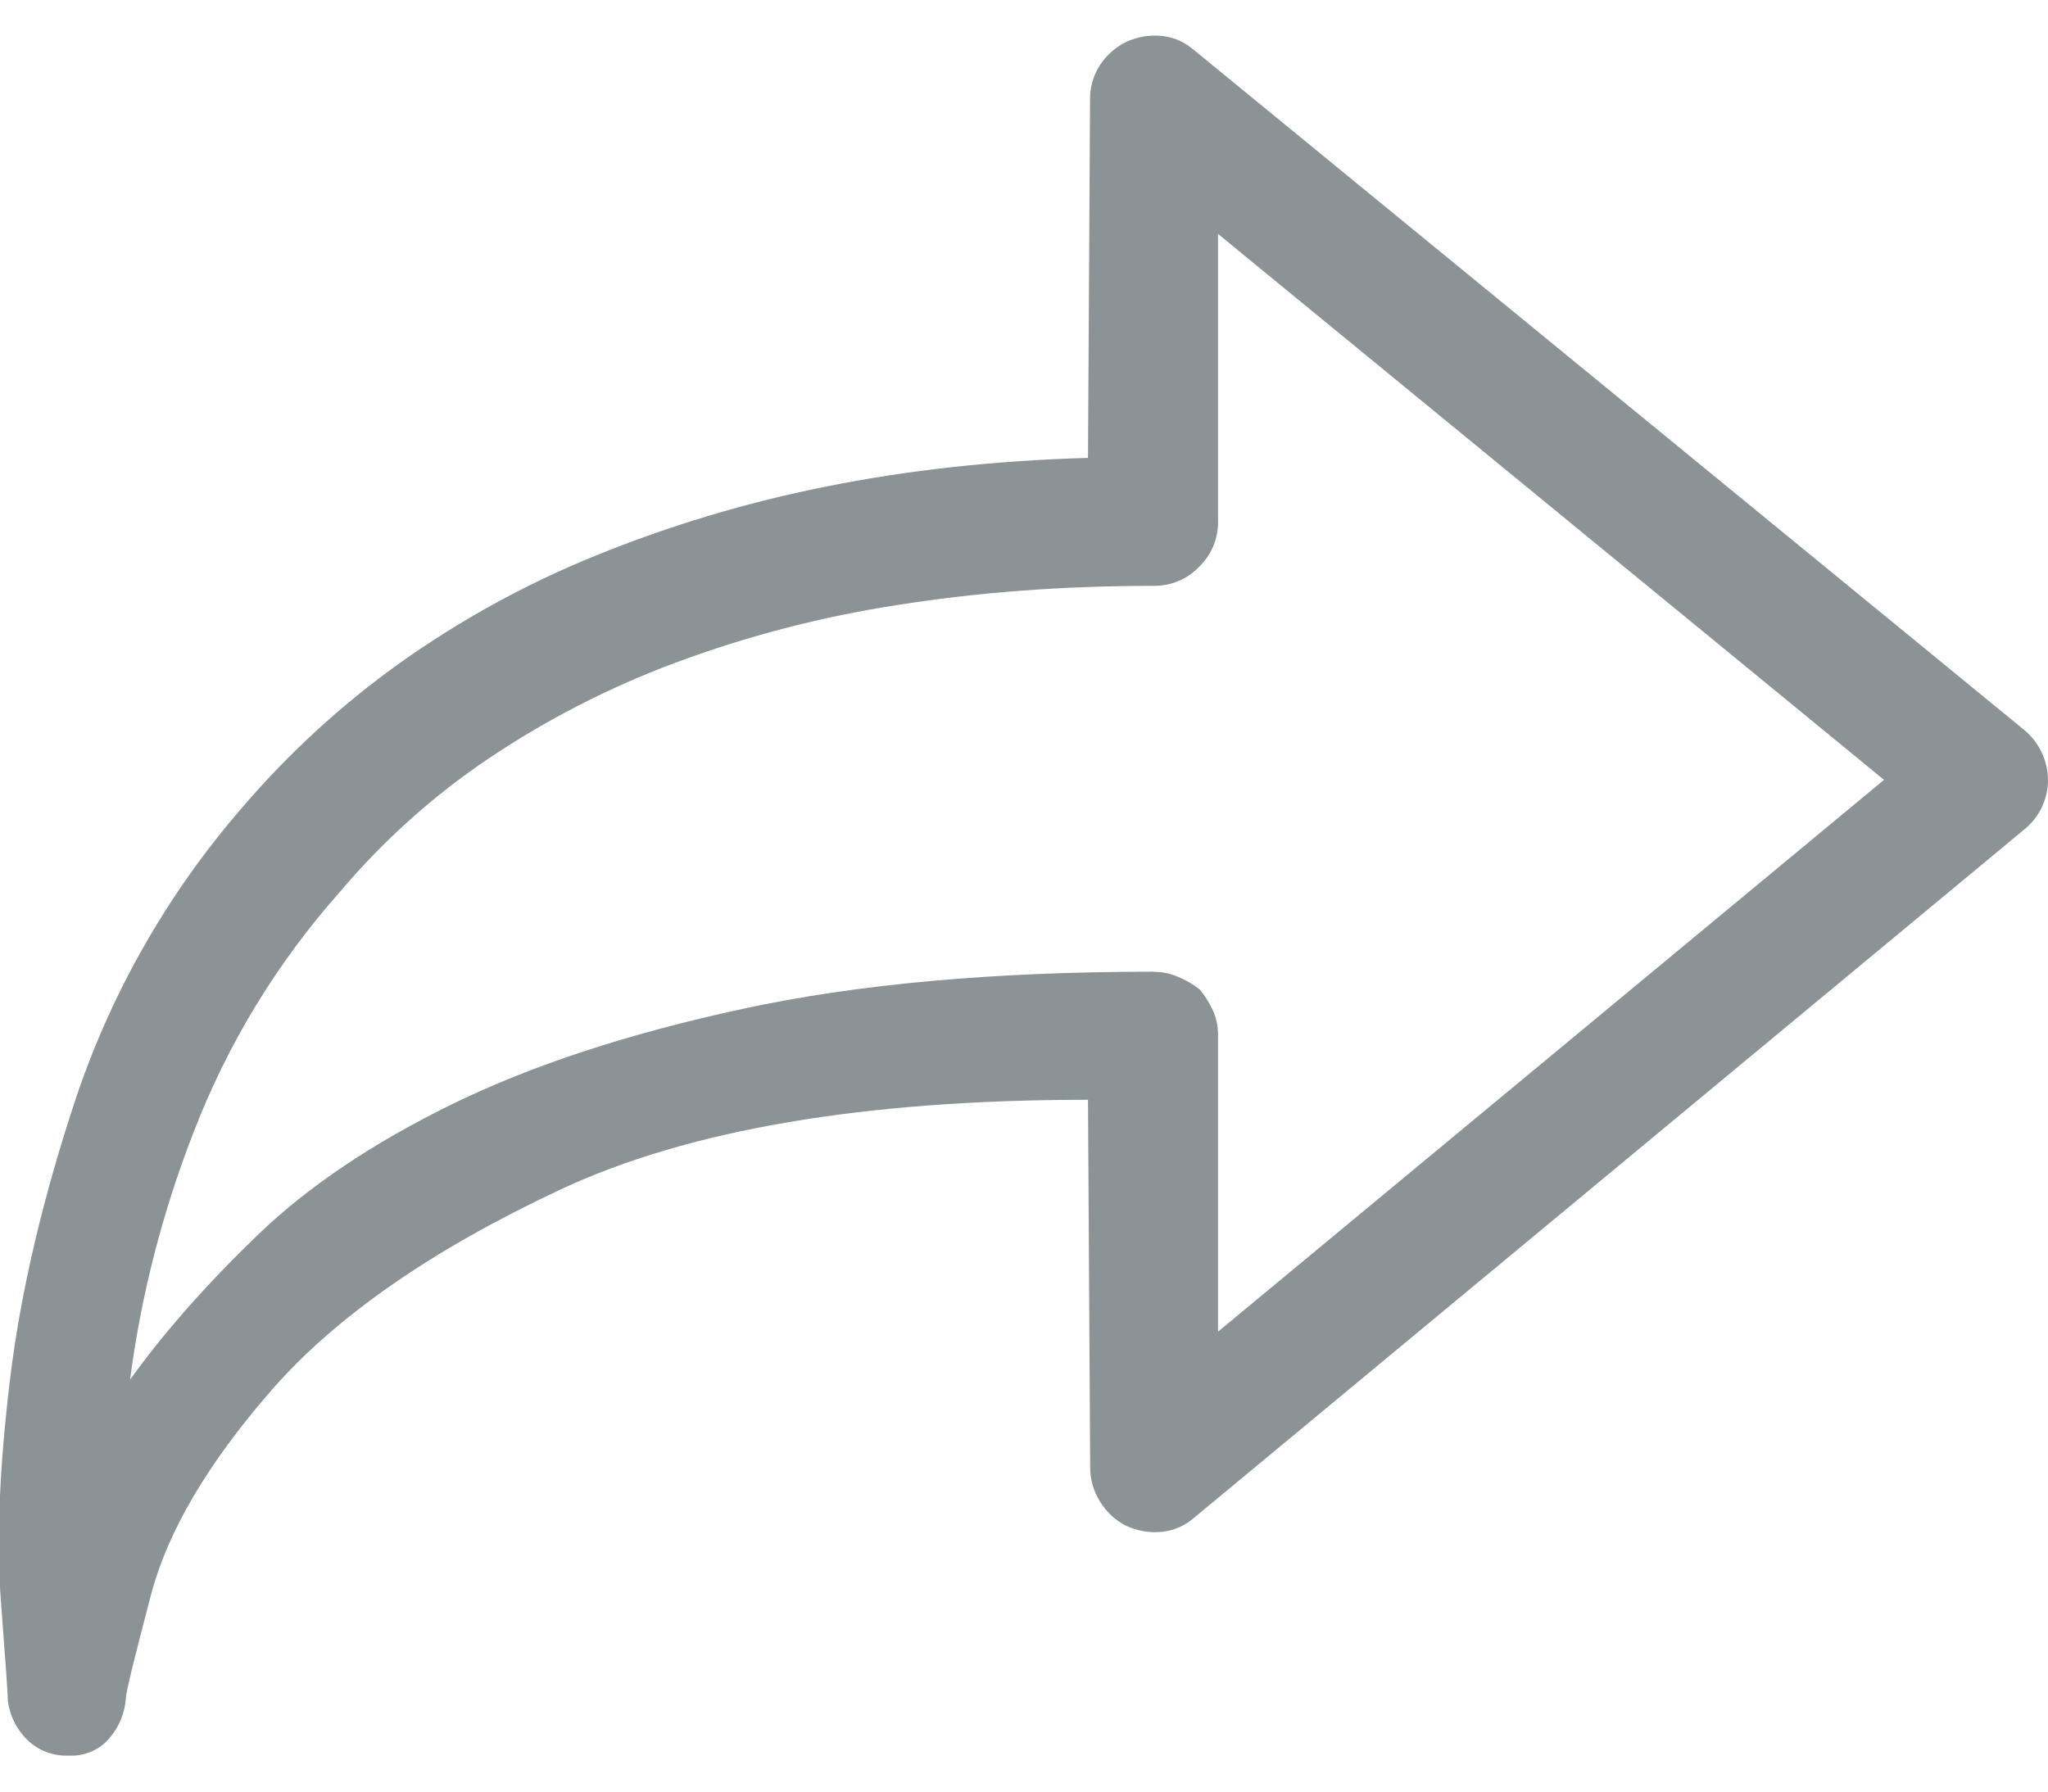
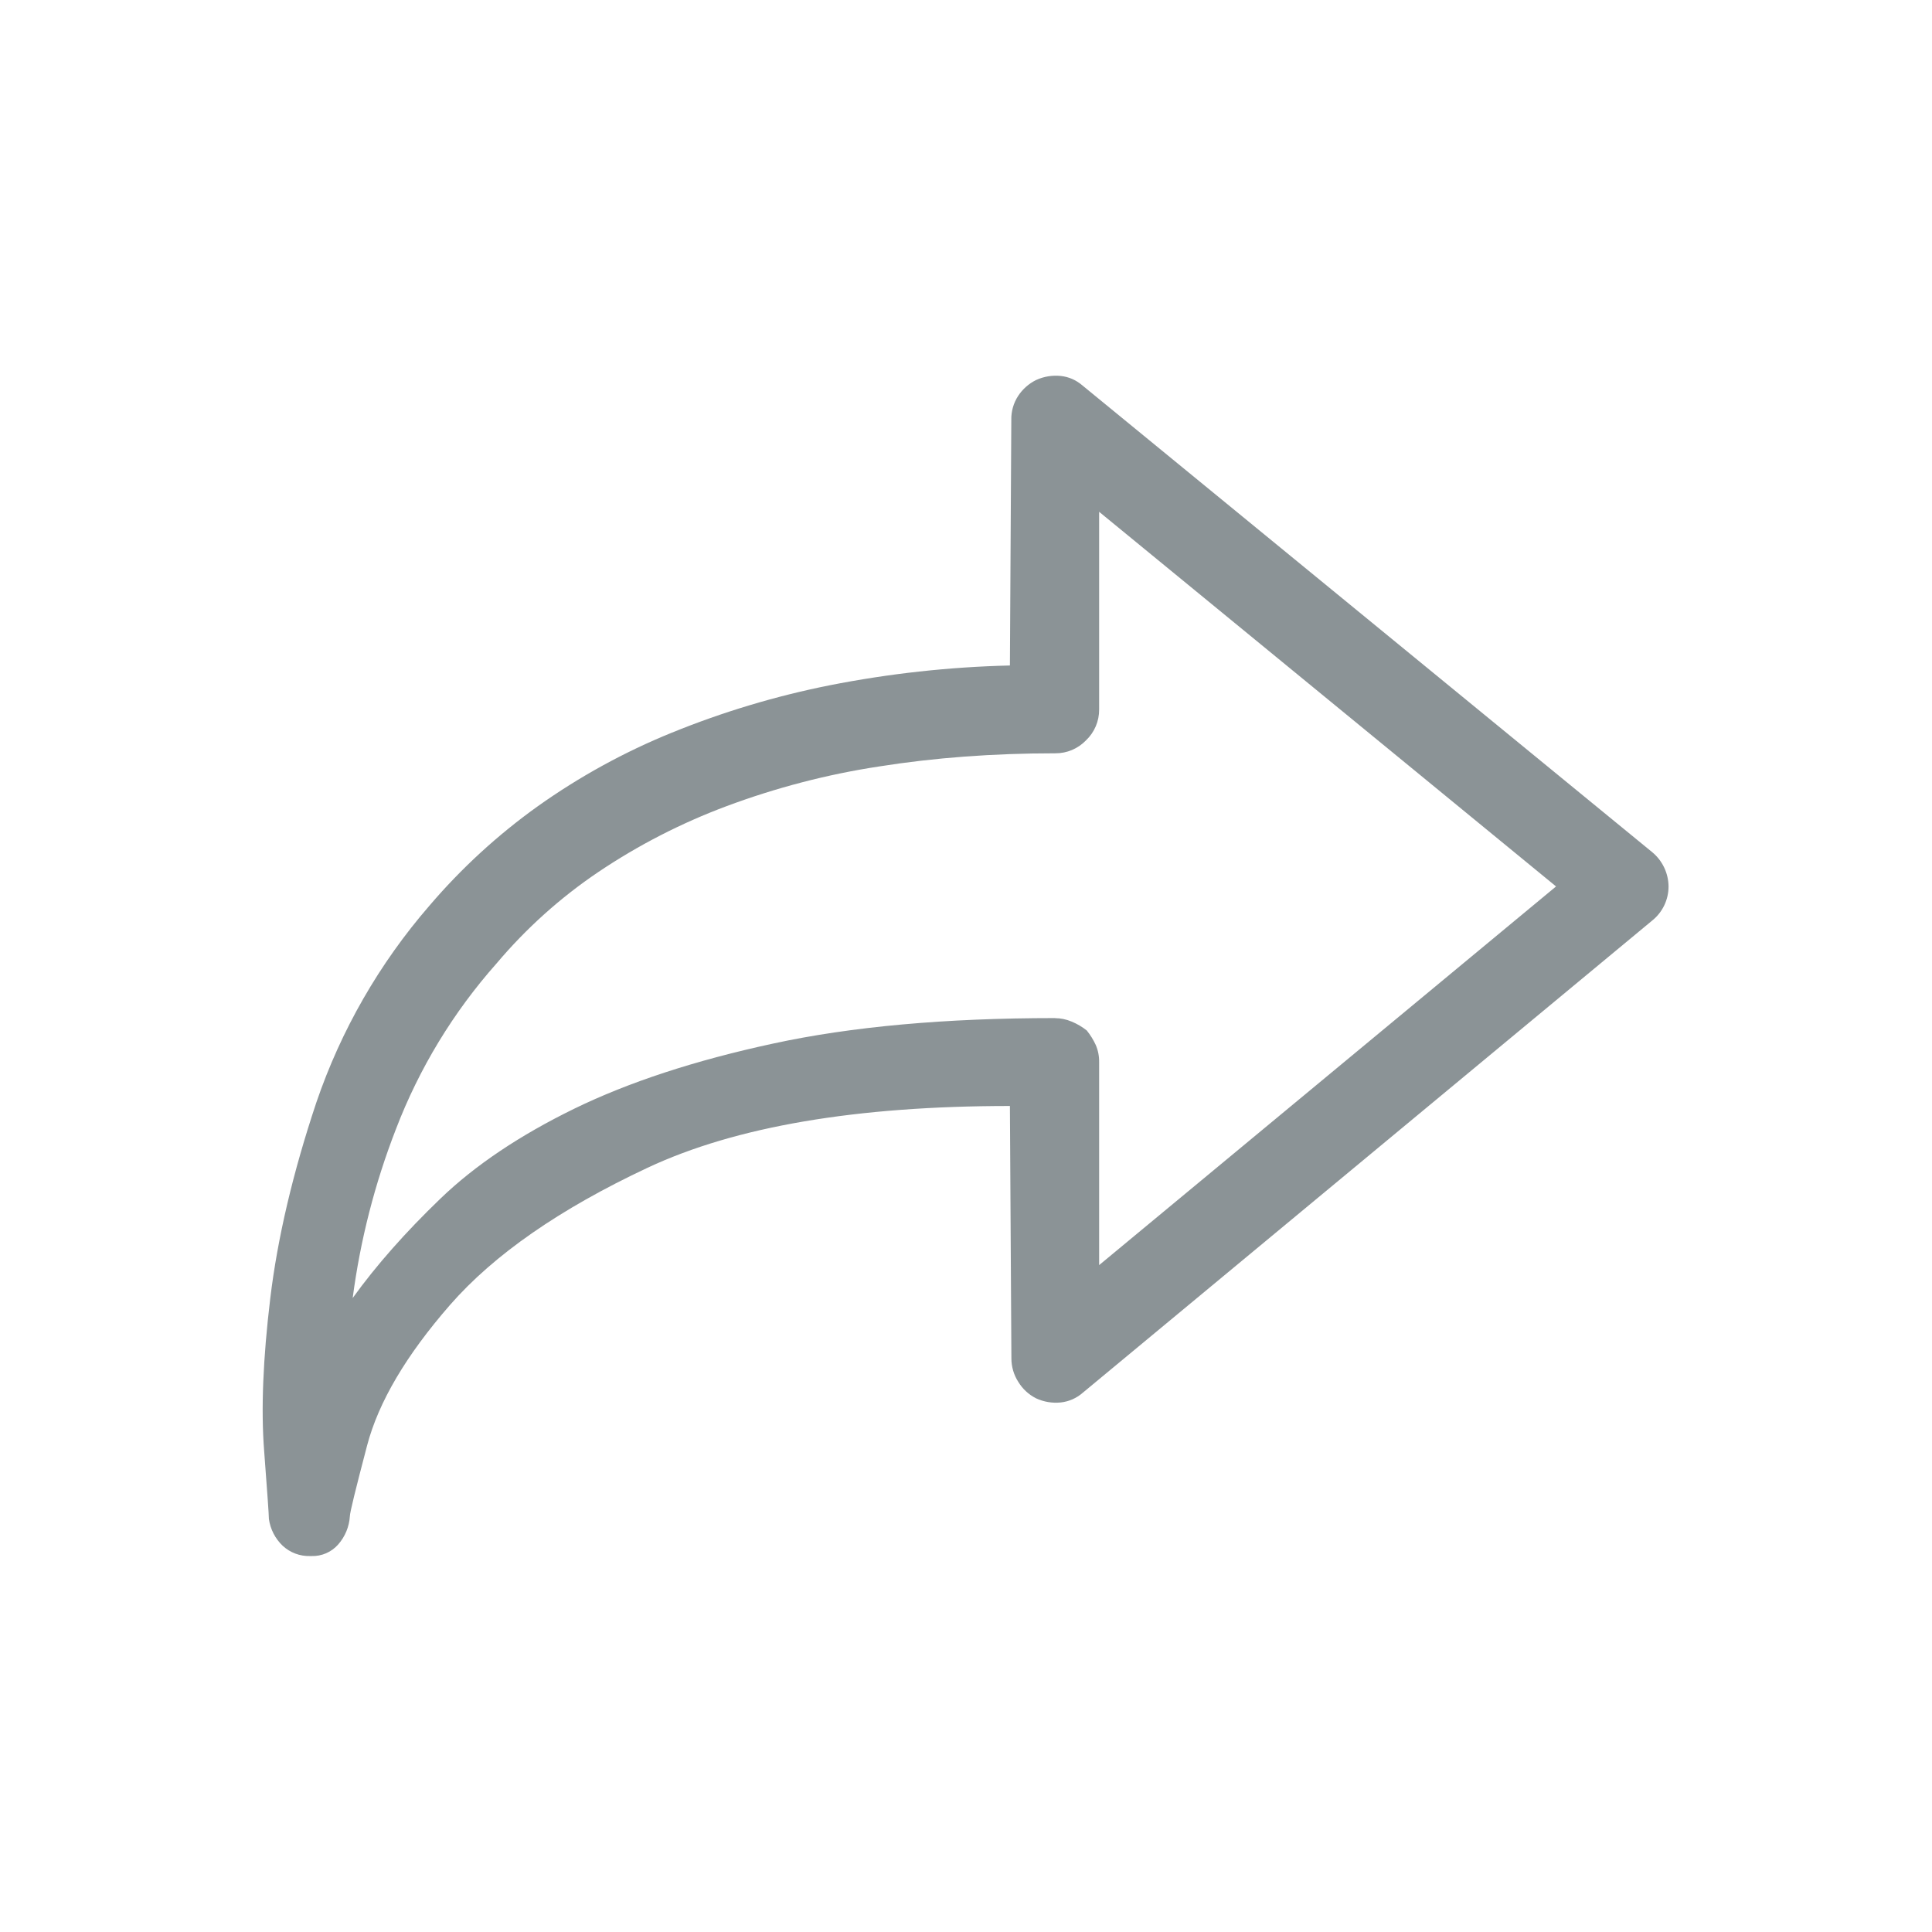
- <svg xmlns="http://www.w3.org/2000/svg" width="16" height="14" viewBox="0 0 16 14">
-   <g fill="none" fill-rule="evenodd">
-     <path d="M-3-4h22v22H-3z" />
-     <path d="M.531 13.719a.44.44 0 0 1-.312-.117.522.522 0 0 1-.157-.305c0-.042-.018-.3-.054-.774-.037-.474-.013-1.054.07-1.742.083-.687.258-1.43.524-2.226A6.74 6.74 0 0 1 1.89 6.313 6.89 6.89 0 0 1 3.125 5.18a7.514 7.514 0 0 1 1.523-.836 9.899 9.899 0 0 1 1.797-.54c.64-.13 1.326-.205 2.055-.226L8.516.781a.48.48 0 0 1 .078-.273.52.52 0 0 1 .203-.18.537.537 0 0 1 .281-.047c.094.01.177.047.25.11l6.485 5.312a.513.513 0 0 1 .187.39.498.498 0 0 1-.188.391L9.329 11.86a.453.453 0 0 1-.25.11.537.537 0 0 1-.281-.047.501.501 0 0 1-.203-.188.493.493 0 0 1-.078-.265L8.5 8.594c-1.75 0-3.125.234-4.125.703s-1.75.99-2.25 1.562c-.5.573-.815 1.107-.945 1.602-.13.495-.196.763-.196.805a.538.538 0 0 1-.132.32.387.387 0 0 1-.305.133H.53zm8.485-6.125c.062 0 .125.013.187.039a.72.72 0 0 1 .172.101.777.777 0 0 1 .102.164.473.473 0 0 1 .039.196v2.312l5.203-4.312-5.203-4.266v2.25a.48.48 0 0 1-.149.352.48.48 0 0 1-.351.148c-.709 0-1.375.05-2 .149a8.793 8.793 0 0 0-1.743.453 7.012 7.012 0 0 0-1.46.75 5.65 5.65 0 0 0-1.157 1.039 6.162 6.162 0 0 0-1.148 1.89 8.291 8.291 0 0 0-.492 1.922c.27-.375.604-.752 1-1.133.395-.38.903-.72 1.523-1.023.62-.302 1.375-.55 2.266-.742.89-.193 1.96-.29 3.21-.29z" fill="#8B9396" />
-   </g>
+ <svg xmlns="http://www.w3.org/2000/svg" fill="none" viewBox="0 0 22 22">
+   <path fill="#8B9396" fill-rule="evenodd" d="M3.531 17.719a.44.44 0 0 1-.312-.117.522.522 0 0 1-.157-.305c0-.042-.018-.3-.054-.774-.037-.474-.013-1.054.07-1.742.083-.687.258-1.43.524-2.226a6.74 6.74 0 0 1 1.288-2.242A6.89 6.89 0 0 1 6.125 9.18a7.514 7.514 0 0 1 1.523-.836 9.9 9.9 0 0 1 1.797-.54 12.08 12.08 0 0 1 2.055-.226l.016-2.797a.48.48 0 0 1 .078-.273.52.52 0 0 1 .203-.18.537.537 0 0 1 .281-.047c.094.01.177.047.25.11l6.485 5.312a.513.513 0 0 1 .187.39.497.497 0 0 1-.188.391l-6.483 5.376a.454.454 0 0 1-.25.11.537.537 0 0 1-.281-.047.501.501 0 0 1-.203-.188.493.493 0 0 1-.078-.265l-.017-2.876c-1.75 0-3.125.234-4.125.703s-1.75.99-2.25 1.562c-.5.573-.815 1.107-.945 1.602-.13.495-.196.763-.196.805a.538.538 0 0 1-.132.32.388.388 0 0 1-.305.133H3.53h.001zm8.485-6.125c.062 0 .125.013.187.039a.72.72 0 0 1 .172.101.79.79 0 0 1 .102.164c.027.062.04.129.039.196v2.312l5.203-4.312-5.203-4.266v2.25a.479.479 0 0 1-.149.352.48.48 0 0 1-.351.148c-.709 0-1.375.05-2 .149-.595.09-1.18.243-1.743.453a7.012 7.012 0 0 0-1.46.75 5.651 5.651 0 0 0-1.157 1.039 6.161 6.161 0 0 0-1.148 1.89 8.292 8.292 0 0 0-.492 1.922c.27-.375.604-.752 1-1.133.395-.38.903-.72 1.523-1.023.62-.302 1.375-.55 2.266-.742.89-.193 1.96-.29 3.21-.29l.001.001z" clip-rule="evenodd" />
</svg>
